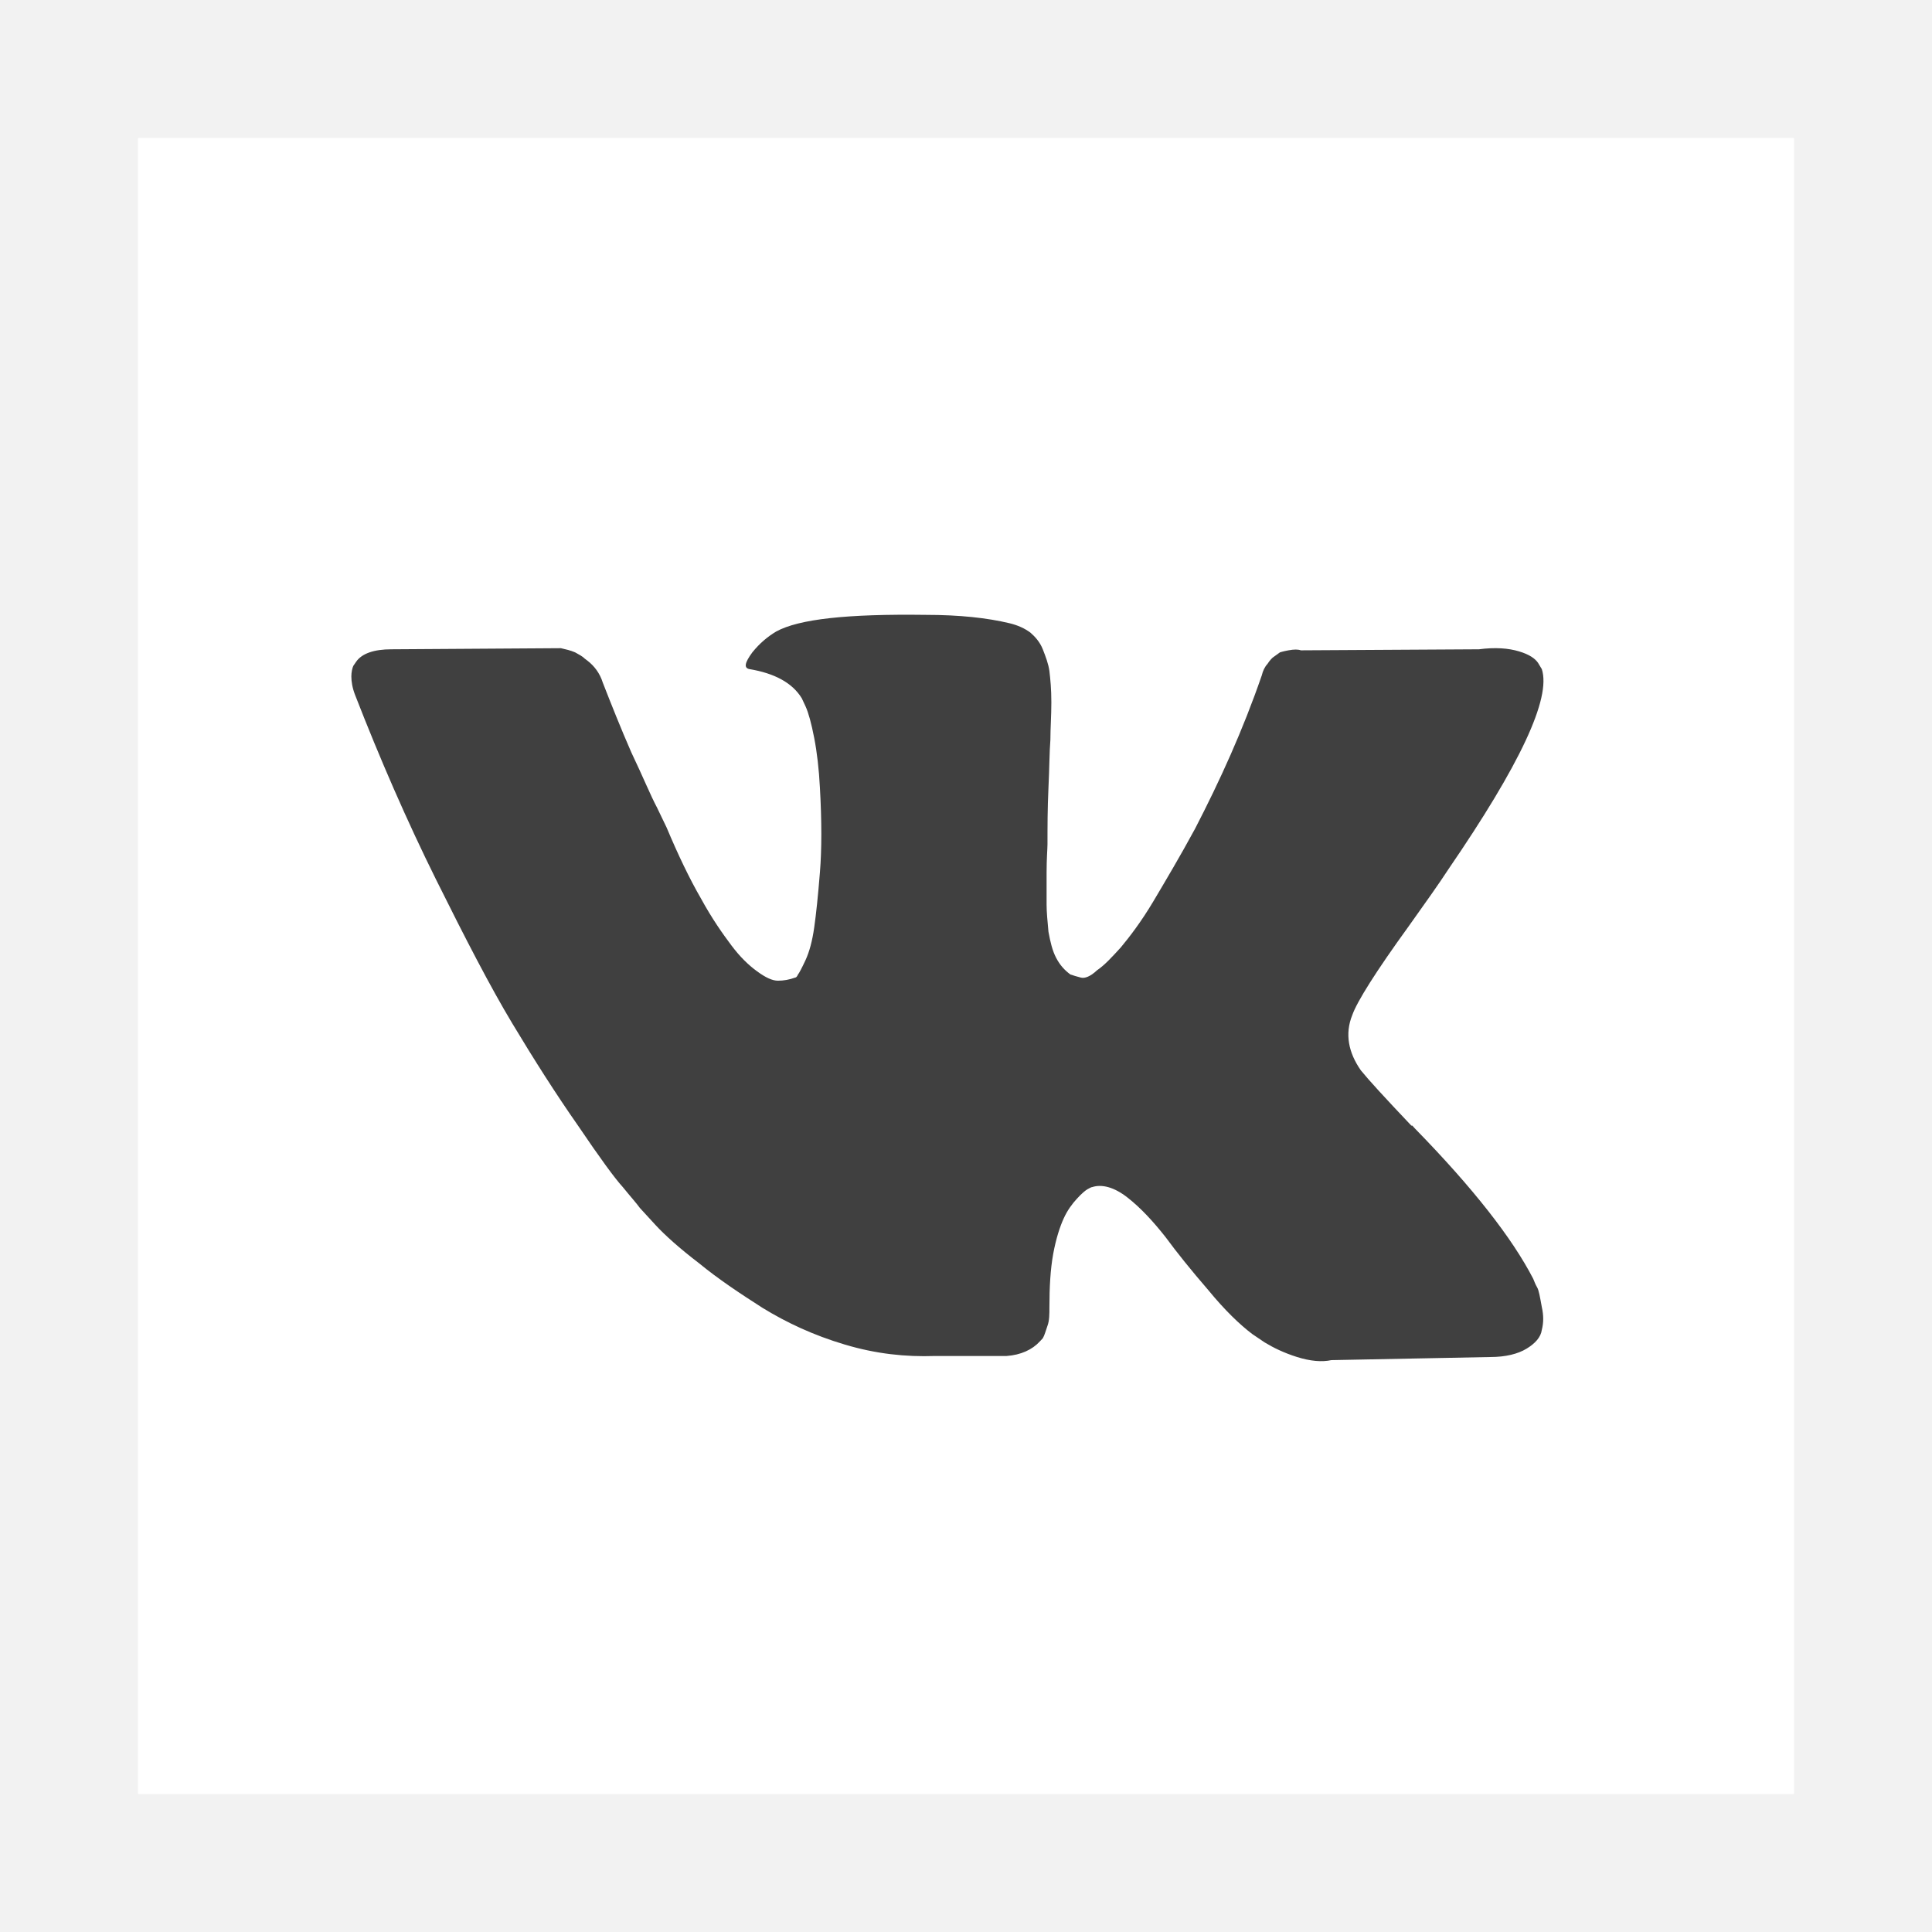
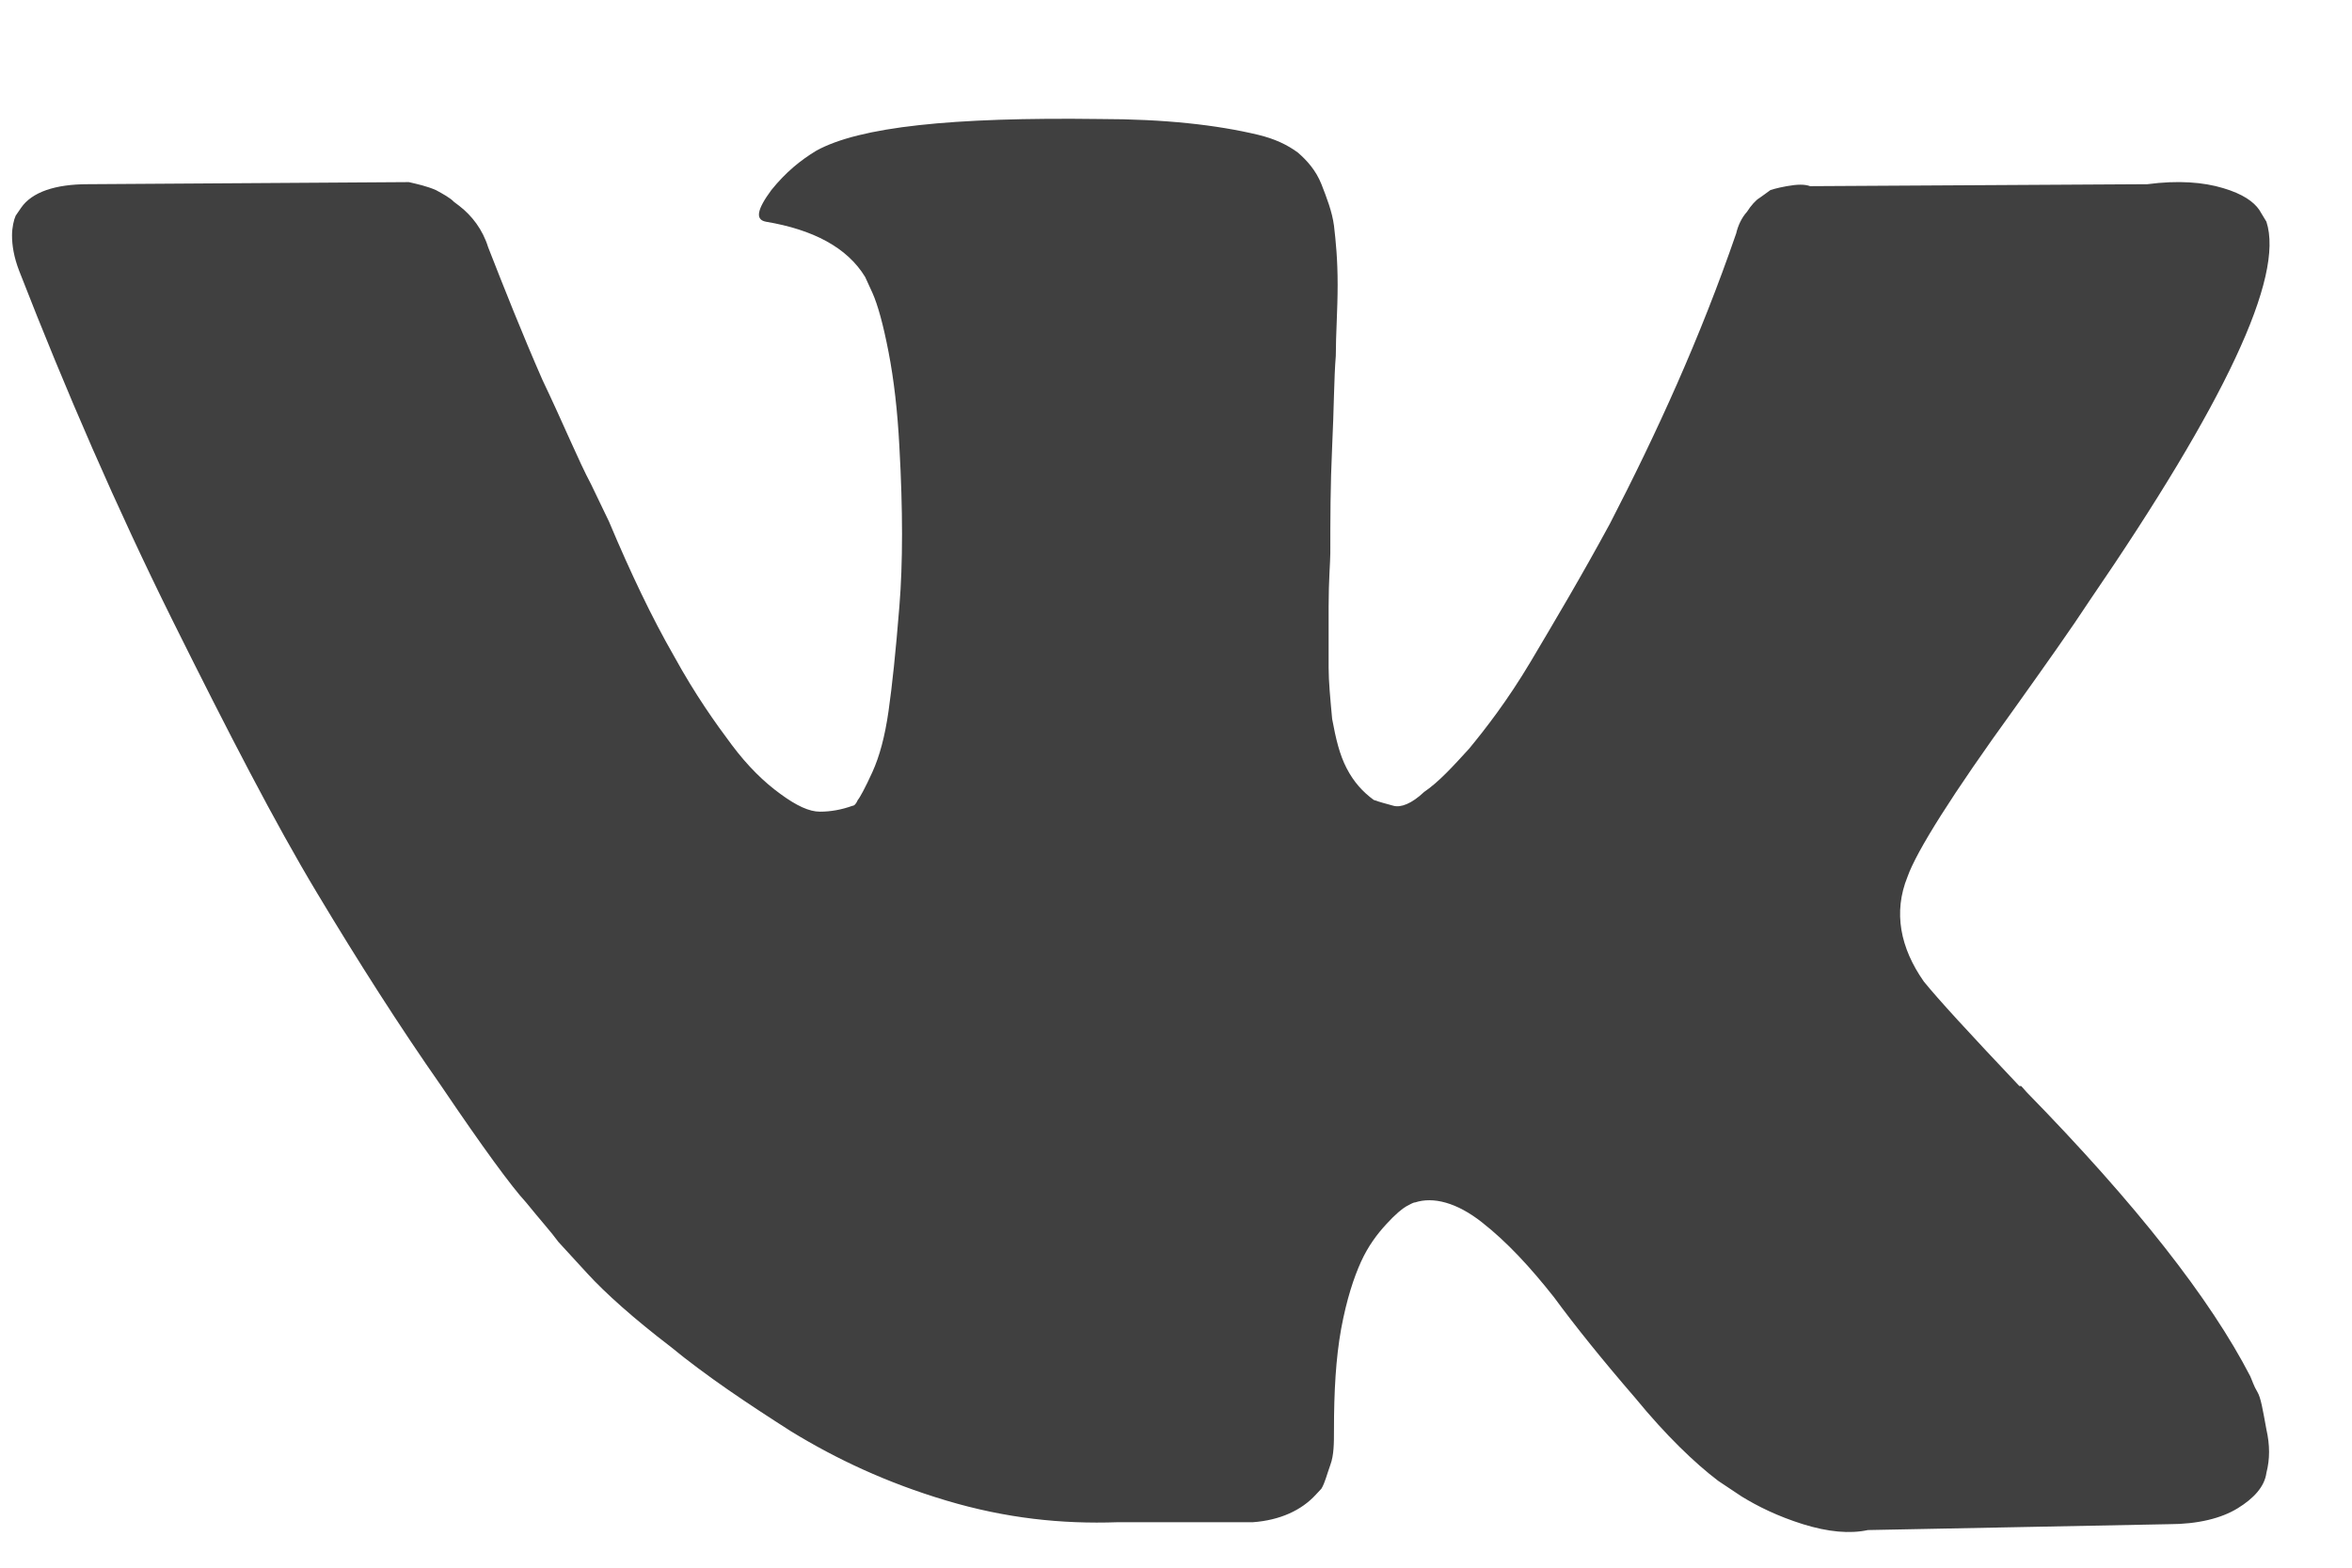
- <svg xmlns="http://www.w3.org/2000/svg" width="28" height="28" viewBox="0 0 28 28" fill="none">
-   <path d="M1 27V1H27V27H1Z" stroke="#F2F2F2" stroke-width="2" />
-   <path d="M22.276 18.655C22.248 18.609 22.235 18.564 22.221 18.534C21.917 17.945 21.351 17.22 20.509 16.358L20.495 16.343L20.482 16.328L20.468 16.313H20.454C20.067 15.905 19.833 15.649 19.723 15.513C19.543 15.256 19.488 14.984 19.598 14.712C19.667 14.515 19.943 14.077 20.413 13.428C20.661 13.08 20.854 12.809 20.992 12.597C22.027 11.086 22.483 10.12 22.345 9.697L22.29 9.606C22.248 9.545 22.166 9.485 22.014 9.44C21.862 9.394 21.669 9.379 21.434 9.41L18.853 9.425C18.811 9.41 18.756 9.41 18.674 9.425C18.591 9.44 18.549 9.455 18.549 9.455L18.508 9.485L18.466 9.515C18.439 9.53 18.398 9.576 18.37 9.621C18.328 9.666 18.301 9.727 18.287 9.787C18.011 10.588 17.68 11.313 17.321 12.008C17.1 12.416 16.893 12.763 16.714 13.065C16.534 13.367 16.369 13.579 16.244 13.73C16.12 13.866 16.01 13.987 15.899 14.062C15.803 14.153 15.72 14.183 15.665 14.168C15.609 14.153 15.554 14.138 15.513 14.123C15.43 14.062 15.361 13.987 15.306 13.881C15.251 13.775 15.223 13.655 15.195 13.503C15.181 13.352 15.168 13.216 15.168 13.111C15.168 13.005 15.168 12.839 15.168 12.642C15.168 12.446 15.181 12.295 15.181 12.234C15.181 11.978 15.181 11.721 15.195 11.419C15.209 11.132 15.209 10.89 15.223 10.724C15.223 10.558 15.237 10.376 15.237 10.18C15.237 9.984 15.223 9.848 15.209 9.727C15.195 9.621 15.154 9.515 15.113 9.41C15.071 9.304 15.002 9.228 14.933 9.168C14.85 9.107 14.754 9.062 14.629 9.032C14.312 8.956 13.912 8.911 13.415 8.911C12.283 8.896 11.579 8.971 11.248 9.153C11.124 9.228 11.013 9.319 10.903 9.455C10.792 9.606 10.779 9.681 10.861 9.697C11.22 9.757 11.482 9.893 11.62 10.12L11.676 10.24C11.717 10.331 11.759 10.482 11.8 10.694C11.841 10.905 11.869 11.147 11.883 11.419C11.91 11.902 11.91 12.31 11.883 12.642C11.855 12.99 11.828 13.247 11.8 13.443C11.772 13.639 11.731 13.79 11.676 13.911C11.62 14.032 11.579 14.108 11.565 14.123C11.552 14.153 11.538 14.168 11.524 14.168C11.441 14.198 11.358 14.213 11.275 14.213C11.193 14.213 11.096 14.168 10.972 14.077C10.848 13.987 10.723 13.866 10.599 13.7C10.475 13.534 10.323 13.322 10.158 13.02C9.992 12.733 9.826 12.386 9.661 11.993L9.523 11.706C9.426 11.524 9.316 11.252 9.15 10.905C8.998 10.558 8.86 10.21 8.736 9.893C8.694 9.757 8.612 9.651 8.515 9.576L8.474 9.545C8.446 9.515 8.391 9.485 8.336 9.455C8.267 9.425 8.198 9.41 8.129 9.394L5.672 9.41C5.423 9.41 5.244 9.47 5.161 9.591L5.12 9.651C5.106 9.681 5.092 9.742 5.092 9.802C5.092 9.878 5.106 9.968 5.147 10.074C5.506 10.996 5.893 11.887 6.32 12.748C6.748 13.609 7.107 14.304 7.425 14.833C7.742 15.361 8.06 15.86 8.377 16.313C8.694 16.782 8.915 17.084 9.026 17.204C9.136 17.34 9.219 17.431 9.274 17.507L9.495 17.748C9.633 17.899 9.854 18.096 10.13 18.307C10.406 18.534 10.723 18.745 11.055 18.957C11.4 19.168 11.786 19.35 12.242 19.486C12.697 19.622 13.125 19.667 13.553 19.652H14.588C14.795 19.637 14.961 19.561 15.071 19.44L15.113 19.395C15.14 19.35 15.154 19.289 15.181 19.214C15.209 19.138 15.209 19.047 15.209 18.942C15.209 18.655 15.223 18.398 15.264 18.171C15.306 17.945 15.361 17.779 15.416 17.658C15.471 17.537 15.54 17.446 15.609 17.371C15.678 17.295 15.734 17.25 15.761 17.235C15.789 17.22 15.816 17.204 15.83 17.204C15.968 17.159 16.148 17.204 16.341 17.356C16.534 17.507 16.714 17.703 16.893 17.93C17.059 18.156 17.266 18.413 17.514 18.7C17.749 18.987 17.97 19.199 18.149 19.334L18.328 19.455C18.453 19.531 18.605 19.606 18.798 19.667C18.991 19.727 19.157 19.742 19.295 19.712L21.6 19.667C21.82 19.667 22 19.622 22.124 19.546C22.248 19.471 22.331 19.38 22.345 19.274C22.372 19.168 22.372 19.063 22.345 18.942C22.317 18.791 22.303 18.7 22.276 18.655Z" fill="#404040" />
+ <svg xmlns="http://www.w3.org/2000/svg" width="18" height="12" viewBox="0 0 18 12" fill="none">
+   <path d="M17.276 10.655C17.248 10.609 17.235 10.564 17.221 10.534C16.917 9.945 16.351 9.22 15.509 8.359L15.495 8.343L15.482 8.328L15.468 8.313H15.454C15.068 7.905 14.833 7.649 14.723 7.513C14.543 7.256 14.488 6.984 14.598 6.712C14.667 6.516 14.943 6.077 15.413 5.428C15.661 5.08 15.854 4.808 15.992 4.597C17.027 3.086 17.483 2.12 17.345 1.697L17.29 1.606C17.248 1.545 17.166 1.485 17.014 1.44C16.862 1.394 16.669 1.379 16.434 1.41L13.853 1.425C13.812 1.41 13.756 1.41 13.674 1.425C13.591 1.44 13.549 1.455 13.549 1.455L13.508 1.485L13.466 1.515C13.439 1.53 13.398 1.576 13.37 1.621C13.329 1.666 13.301 1.727 13.287 1.787C13.011 2.588 12.68 3.313 12.321 4.008C12.1 4.416 11.893 4.763 11.714 5.065C11.534 5.367 11.368 5.579 11.244 5.73C11.12 5.866 11.01 5.987 10.899 6.062C10.803 6.153 10.72 6.183 10.665 6.168C10.609 6.153 10.554 6.138 10.513 6.123C10.43 6.062 10.361 5.987 10.306 5.881C10.251 5.775 10.223 5.654 10.195 5.503C10.181 5.352 10.168 5.216 10.168 5.111C10.168 5.005 10.168 4.839 10.168 4.642C10.168 4.446 10.181 4.295 10.181 4.234C10.181 3.978 10.181 3.721 10.195 3.419C10.209 3.132 10.209 2.89 10.223 2.724C10.223 2.558 10.237 2.376 10.237 2.18C10.237 1.984 10.223 1.848 10.209 1.727C10.195 1.621 10.154 1.515 10.113 1.41C10.071 1.304 10.002 1.228 9.933 1.168C9.85 1.107 9.754 1.062 9.629 1.032C9.312 0.956 8.912 0.911 8.415 0.911C7.283 0.896 6.579 0.971 6.248 1.153C6.124 1.228 6.013 1.319 5.903 1.455C5.792 1.606 5.779 1.681 5.861 1.697C6.22 1.757 6.483 1.893 6.621 2.12L6.676 2.24C6.717 2.331 6.759 2.482 6.8 2.694C6.841 2.905 6.869 3.147 6.883 3.419C6.91 3.902 6.91 4.31 6.883 4.642C6.855 4.99 6.828 5.247 6.8 5.443C6.772 5.639 6.731 5.79 6.676 5.911C6.621 6.032 6.579 6.108 6.565 6.123C6.552 6.153 6.538 6.168 6.524 6.168C6.441 6.198 6.358 6.213 6.275 6.213C6.193 6.213 6.096 6.168 5.972 6.077C5.848 5.987 5.723 5.866 5.599 5.7C5.475 5.534 5.323 5.322 5.157 5.02C4.992 4.733 4.826 4.386 4.661 3.993L4.523 3.706C4.426 3.524 4.316 3.253 4.15 2.905C3.998 2.558 3.86 2.21 3.736 1.893C3.694 1.757 3.612 1.651 3.515 1.576L3.474 1.545C3.446 1.515 3.391 1.485 3.336 1.455C3.267 1.425 3.198 1.41 3.129 1.394L0.672 1.41C0.423 1.41 0.244 1.47 0.161 1.591L0.12 1.651C0.106 1.681 0.092 1.742 0.092 1.802C0.092 1.878 0.106 1.968 0.147 2.074C0.506 2.996 0.893 3.887 1.32 4.748C1.748 5.609 2.107 6.304 2.425 6.833C2.742 7.362 3.06 7.86 3.377 8.313C3.694 8.782 3.915 9.084 4.026 9.204C4.136 9.34 4.219 9.431 4.274 9.507L4.495 9.748C4.633 9.899 4.854 10.096 5.13 10.307C5.406 10.534 5.723 10.745 6.055 10.957C6.4 11.168 6.786 11.35 7.242 11.486C7.697 11.622 8.125 11.667 8.553 11.652H9.588C9.795 11.637 9.961 11.561 10.071 11.44L10.113 11.395C10.14 11.35 10.154 11.289 10.181 11.214C10.209 11.138 10.209 11.047 10.209 10.942C10.209 10.655 10.223 10.398 10.264 10.171C10.306 9.945 10.361 9.779 10.416 9.658C10.471 9.537 10.54 9.446 10.609 9.371C10.678 9.295 10.734 9.25 10.761 9.235C10.789 9.22 10.816 9.204 10.83 9.204C10.968 9.159 11.148 9.204 11.341 9.356C11.534 9.507 11.714 9.703 11.893 9.93C12.059 10.156 12.266 10.413 12.514 10.7C12.749 10.987 12.97 11.199 13.149 11.335L13.329 11.455C13.453 11.531 13.604 11.606 13.798 11.667C13.991 11.727 14.157 11.742 14.295 11.712L16.6 11.667C16.82 11.667 17 11.622 17.124 11.546C17.248 11.47 17.331 11.38 17.345 11.274C17.372 11.168 17.372 11.063 17.345 10.942C17.317 10.791 17.303 10.7 17.276 10.655Z" fill="#404040" />
</svg>
